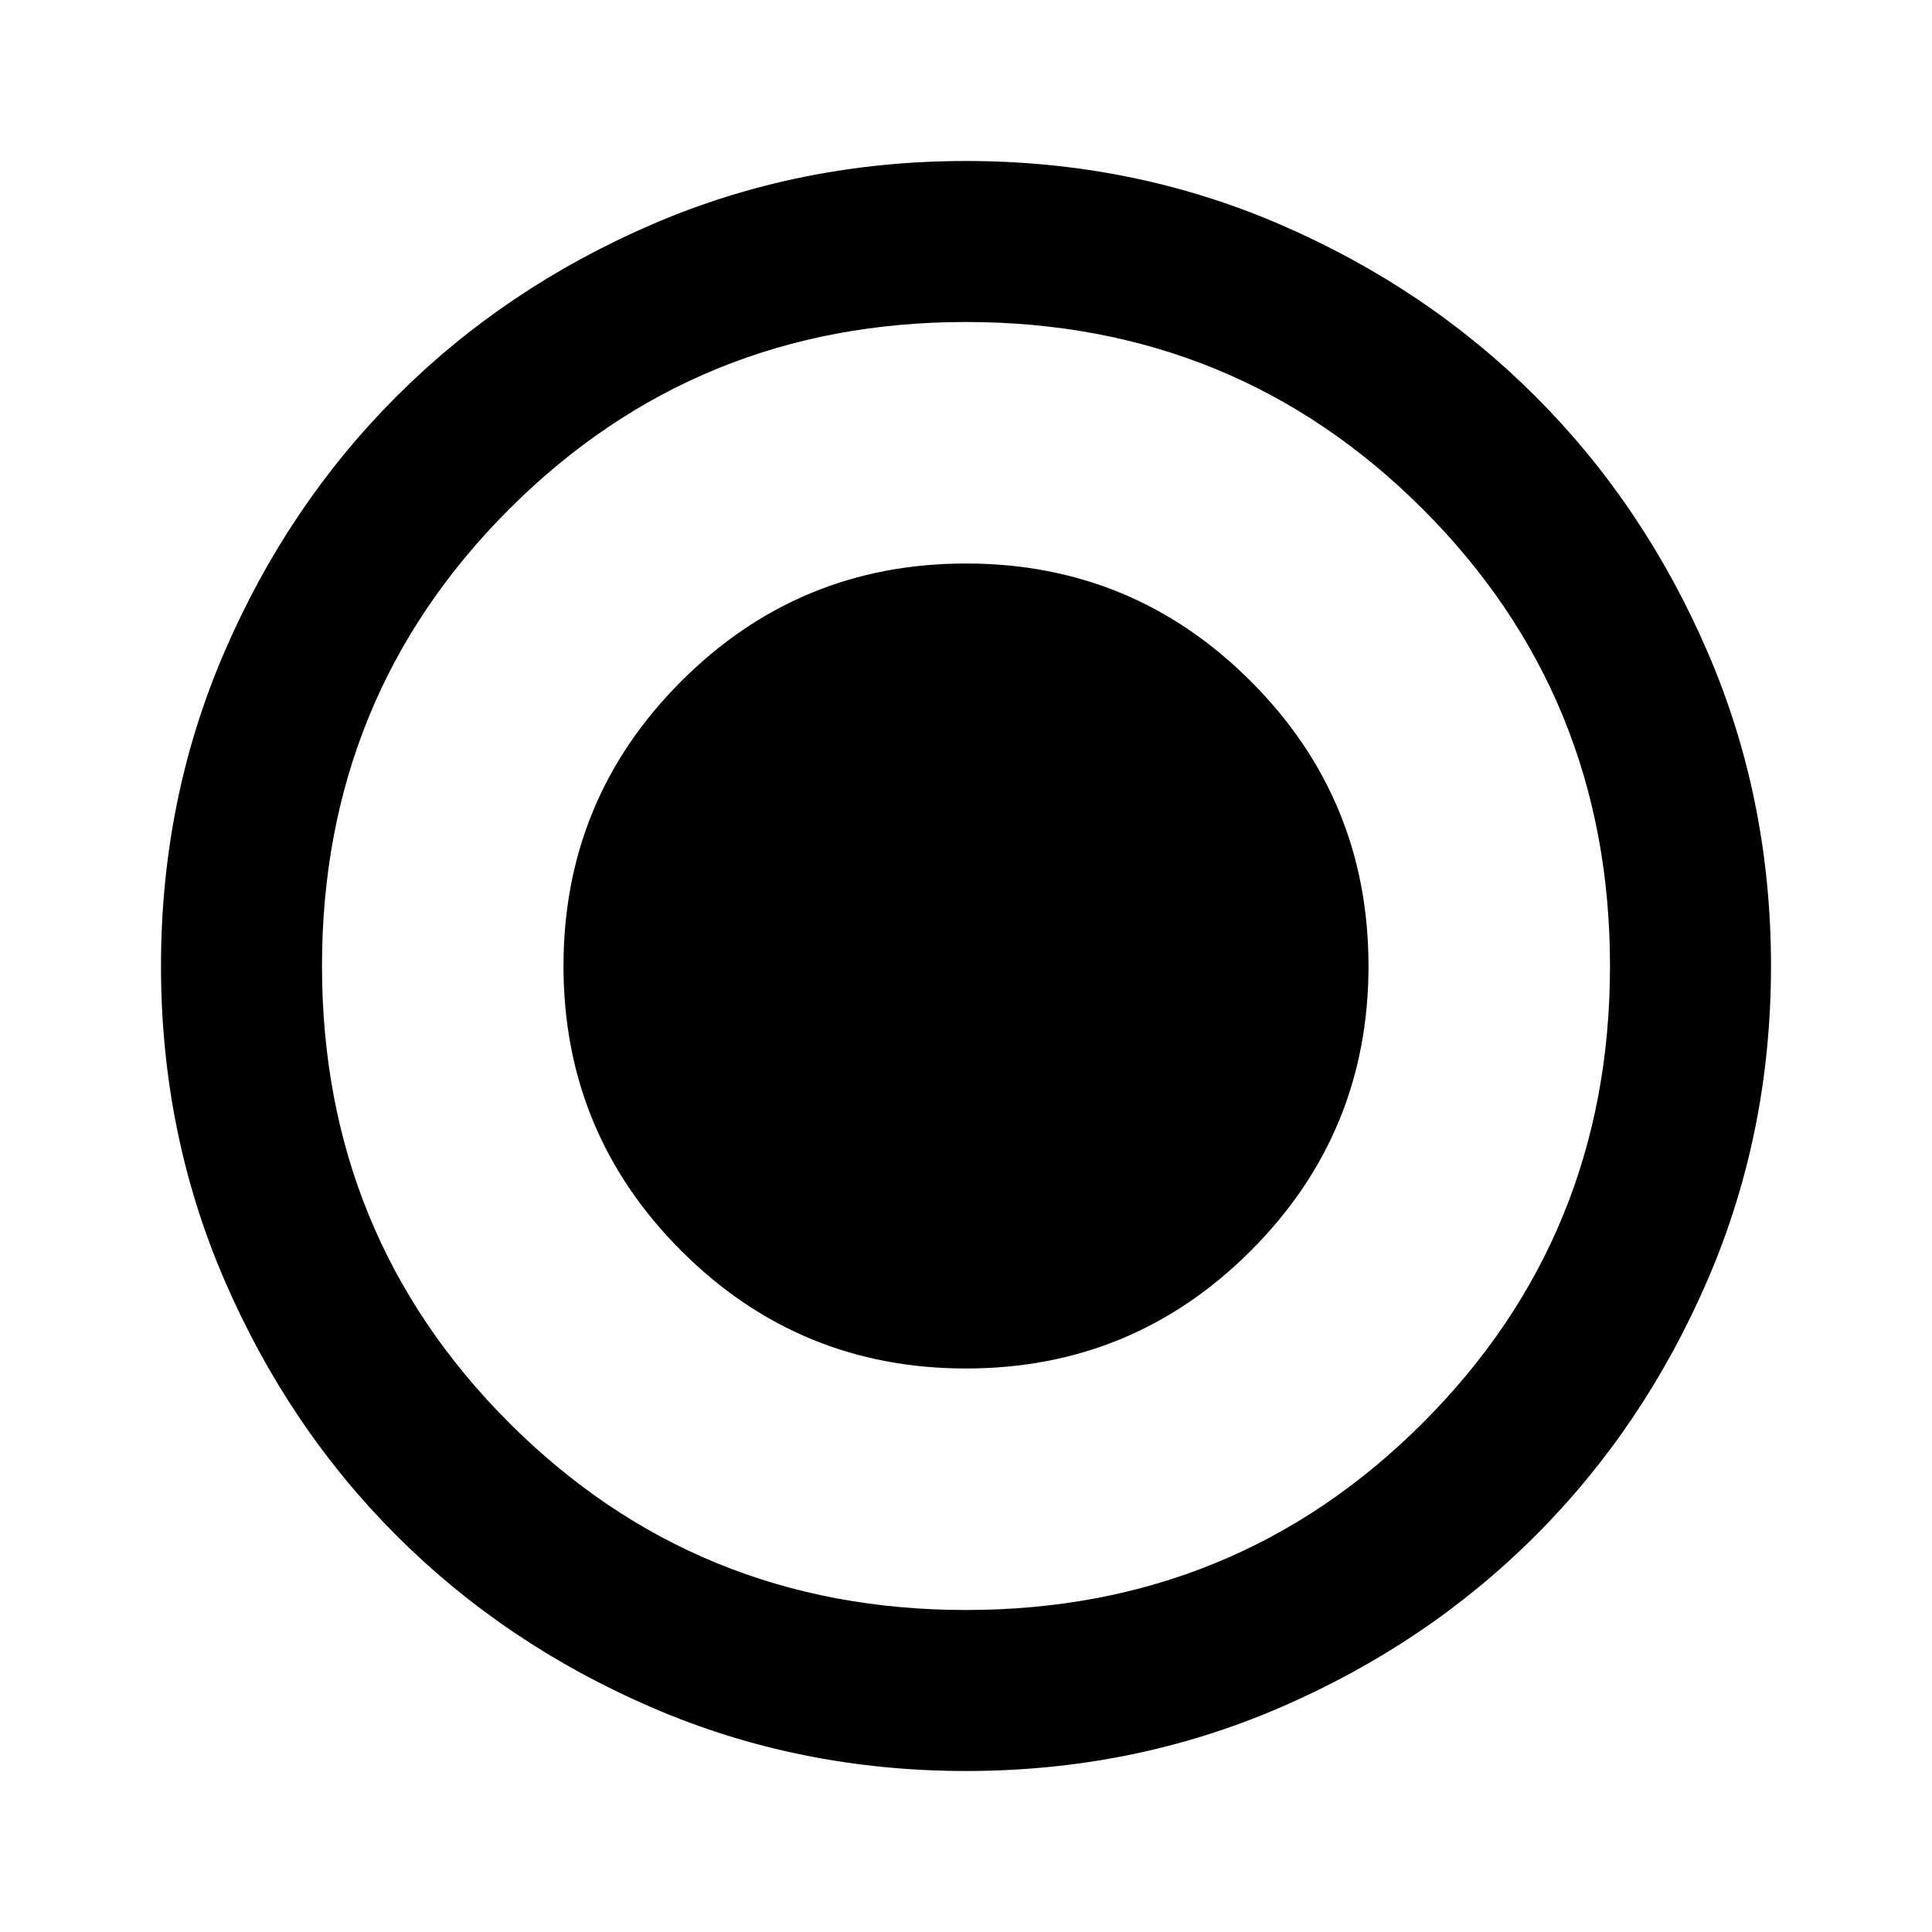
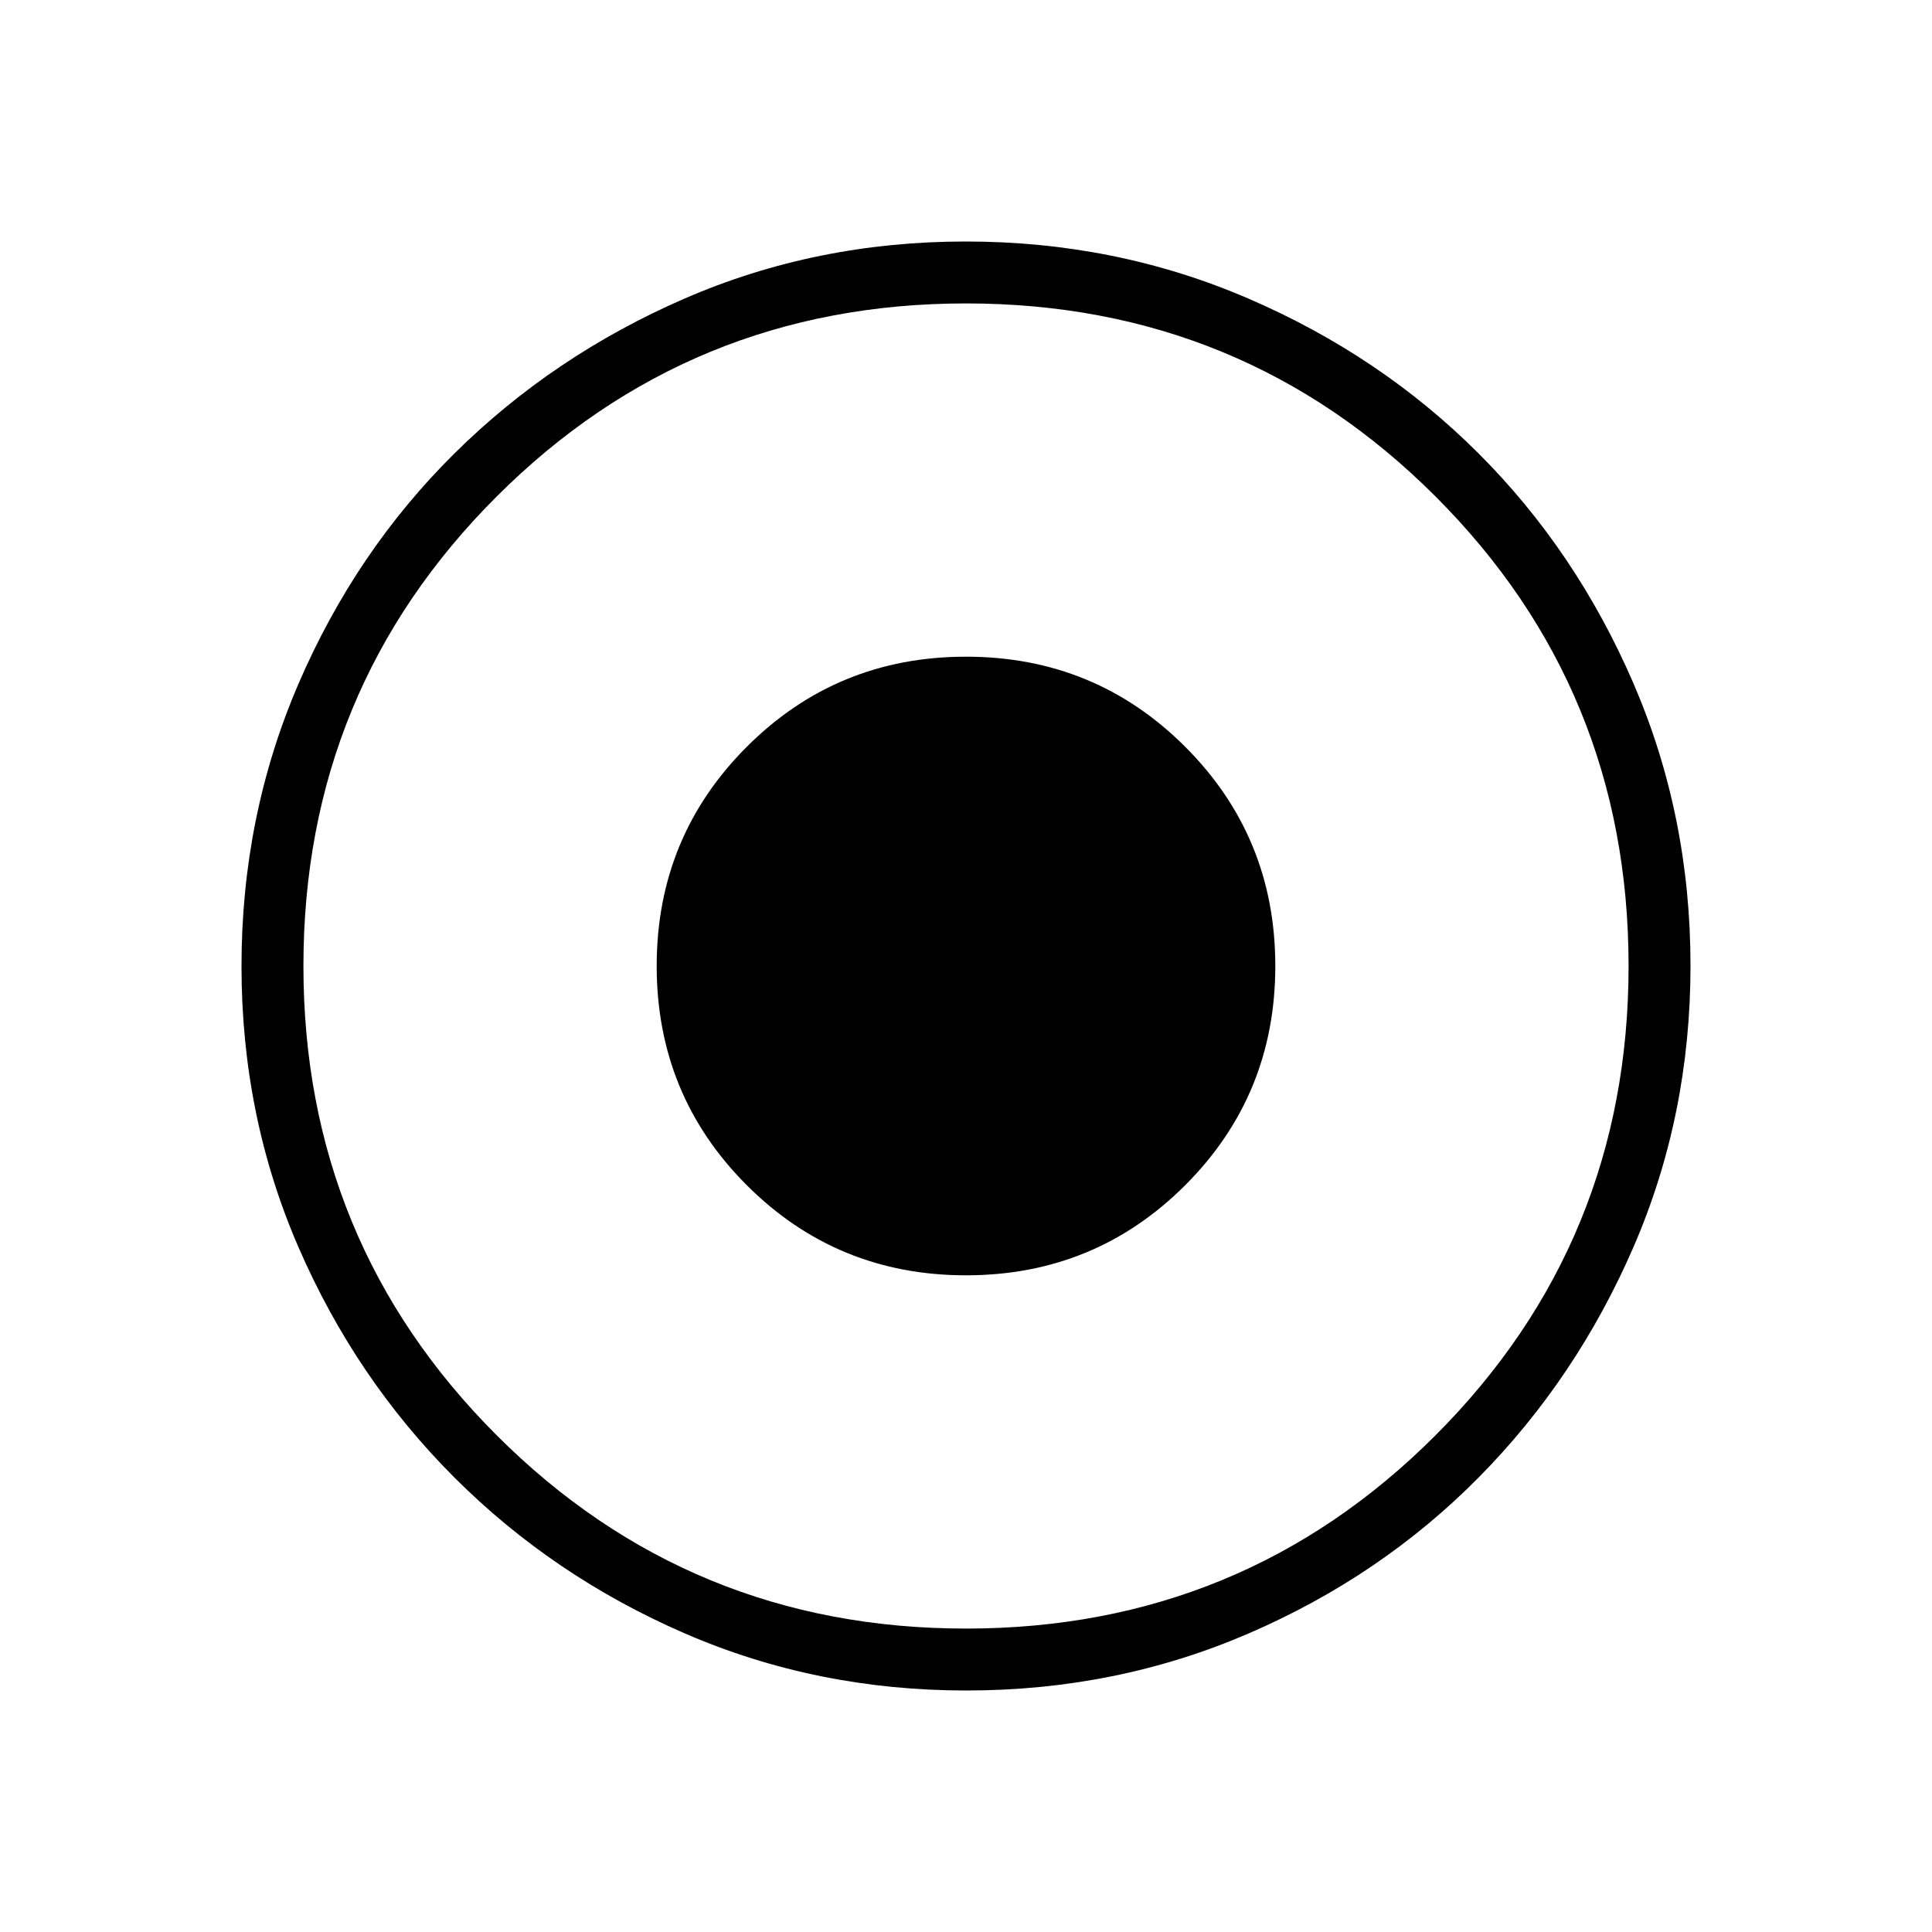
- <svg xmlns="http://www.w3.org/2000/svg" height="24" viewBox="0 -960 960 960" width="24">
-   <path d="M480-280q83 0 141.5-58.5T680-480q0-83-58.5-141.5T480-680q-83 0-141.5 58.5T280-480q0 83 58.5 141.5T480-280Zm0 200q-83 0-156-31.5T197-197q-54-54-85.5-127T80-480q0-83 31.5-156T197-763q54-54 127-85.5T480-880q83 0 156 31.5T763-763q54 54 85.5 127T880-480q0 83-31.5 156T763-197q-54 54-127 85.5T480-80Zm0-80q134 0 227-93t93-227q0-134-93-227t-227-93q-134 0-227 93t-93 227q0 134 93 227t227 93Zm0-320Z" />
+ <svg xmlns="http://www.w3.org/2000/svg" height="48" viewBox="0 -960 960 960" width="48">
+   <path d="M480-326.307q64.154 0 108.923-44.77 44.77-44.769 44.77-108.923t-44.77-108.923q-44.769-44.77-108.923-44.77t-108.923 44.77q-44.77 44.769-44.77 108.923t44.77 108.923q44.769 44.77 108.923 44.77ZM480.134-120q-74.442 0-139.794-28.339-65.353-28.34-114.481-77.422-49.127-49.082-77.493-114.373Q120-405.425 120-479.866q0-74.673 28.339-140.41 28.34-65.737 77.422-114.365 49.082-48.627 114.373-76.993Q405.425-840 479.866-840q74.673 0 140.41 28.339 65.737 28.34 114.365 76.922 48.627 48.582 76.993 114.257Q840-554.806 840-480.134q0 74.442-28.339 139.794-28.34 65.353-76.922 114.481-48.582 49.127-114.257 77.493Q554.806-120 480.134-120ZM480-150.769q137.385 0 233.308-96.039Q809.231-342.846 809.231-480q0-137.385-95.923-233.308T480-809.231q-137.154 0-233.192 95.923Q150.769-617.385 150.769-480q0 137.154 96.039 233.192Q342.846-150.769 480-150.769ZM480-480Z" />
</svg>
